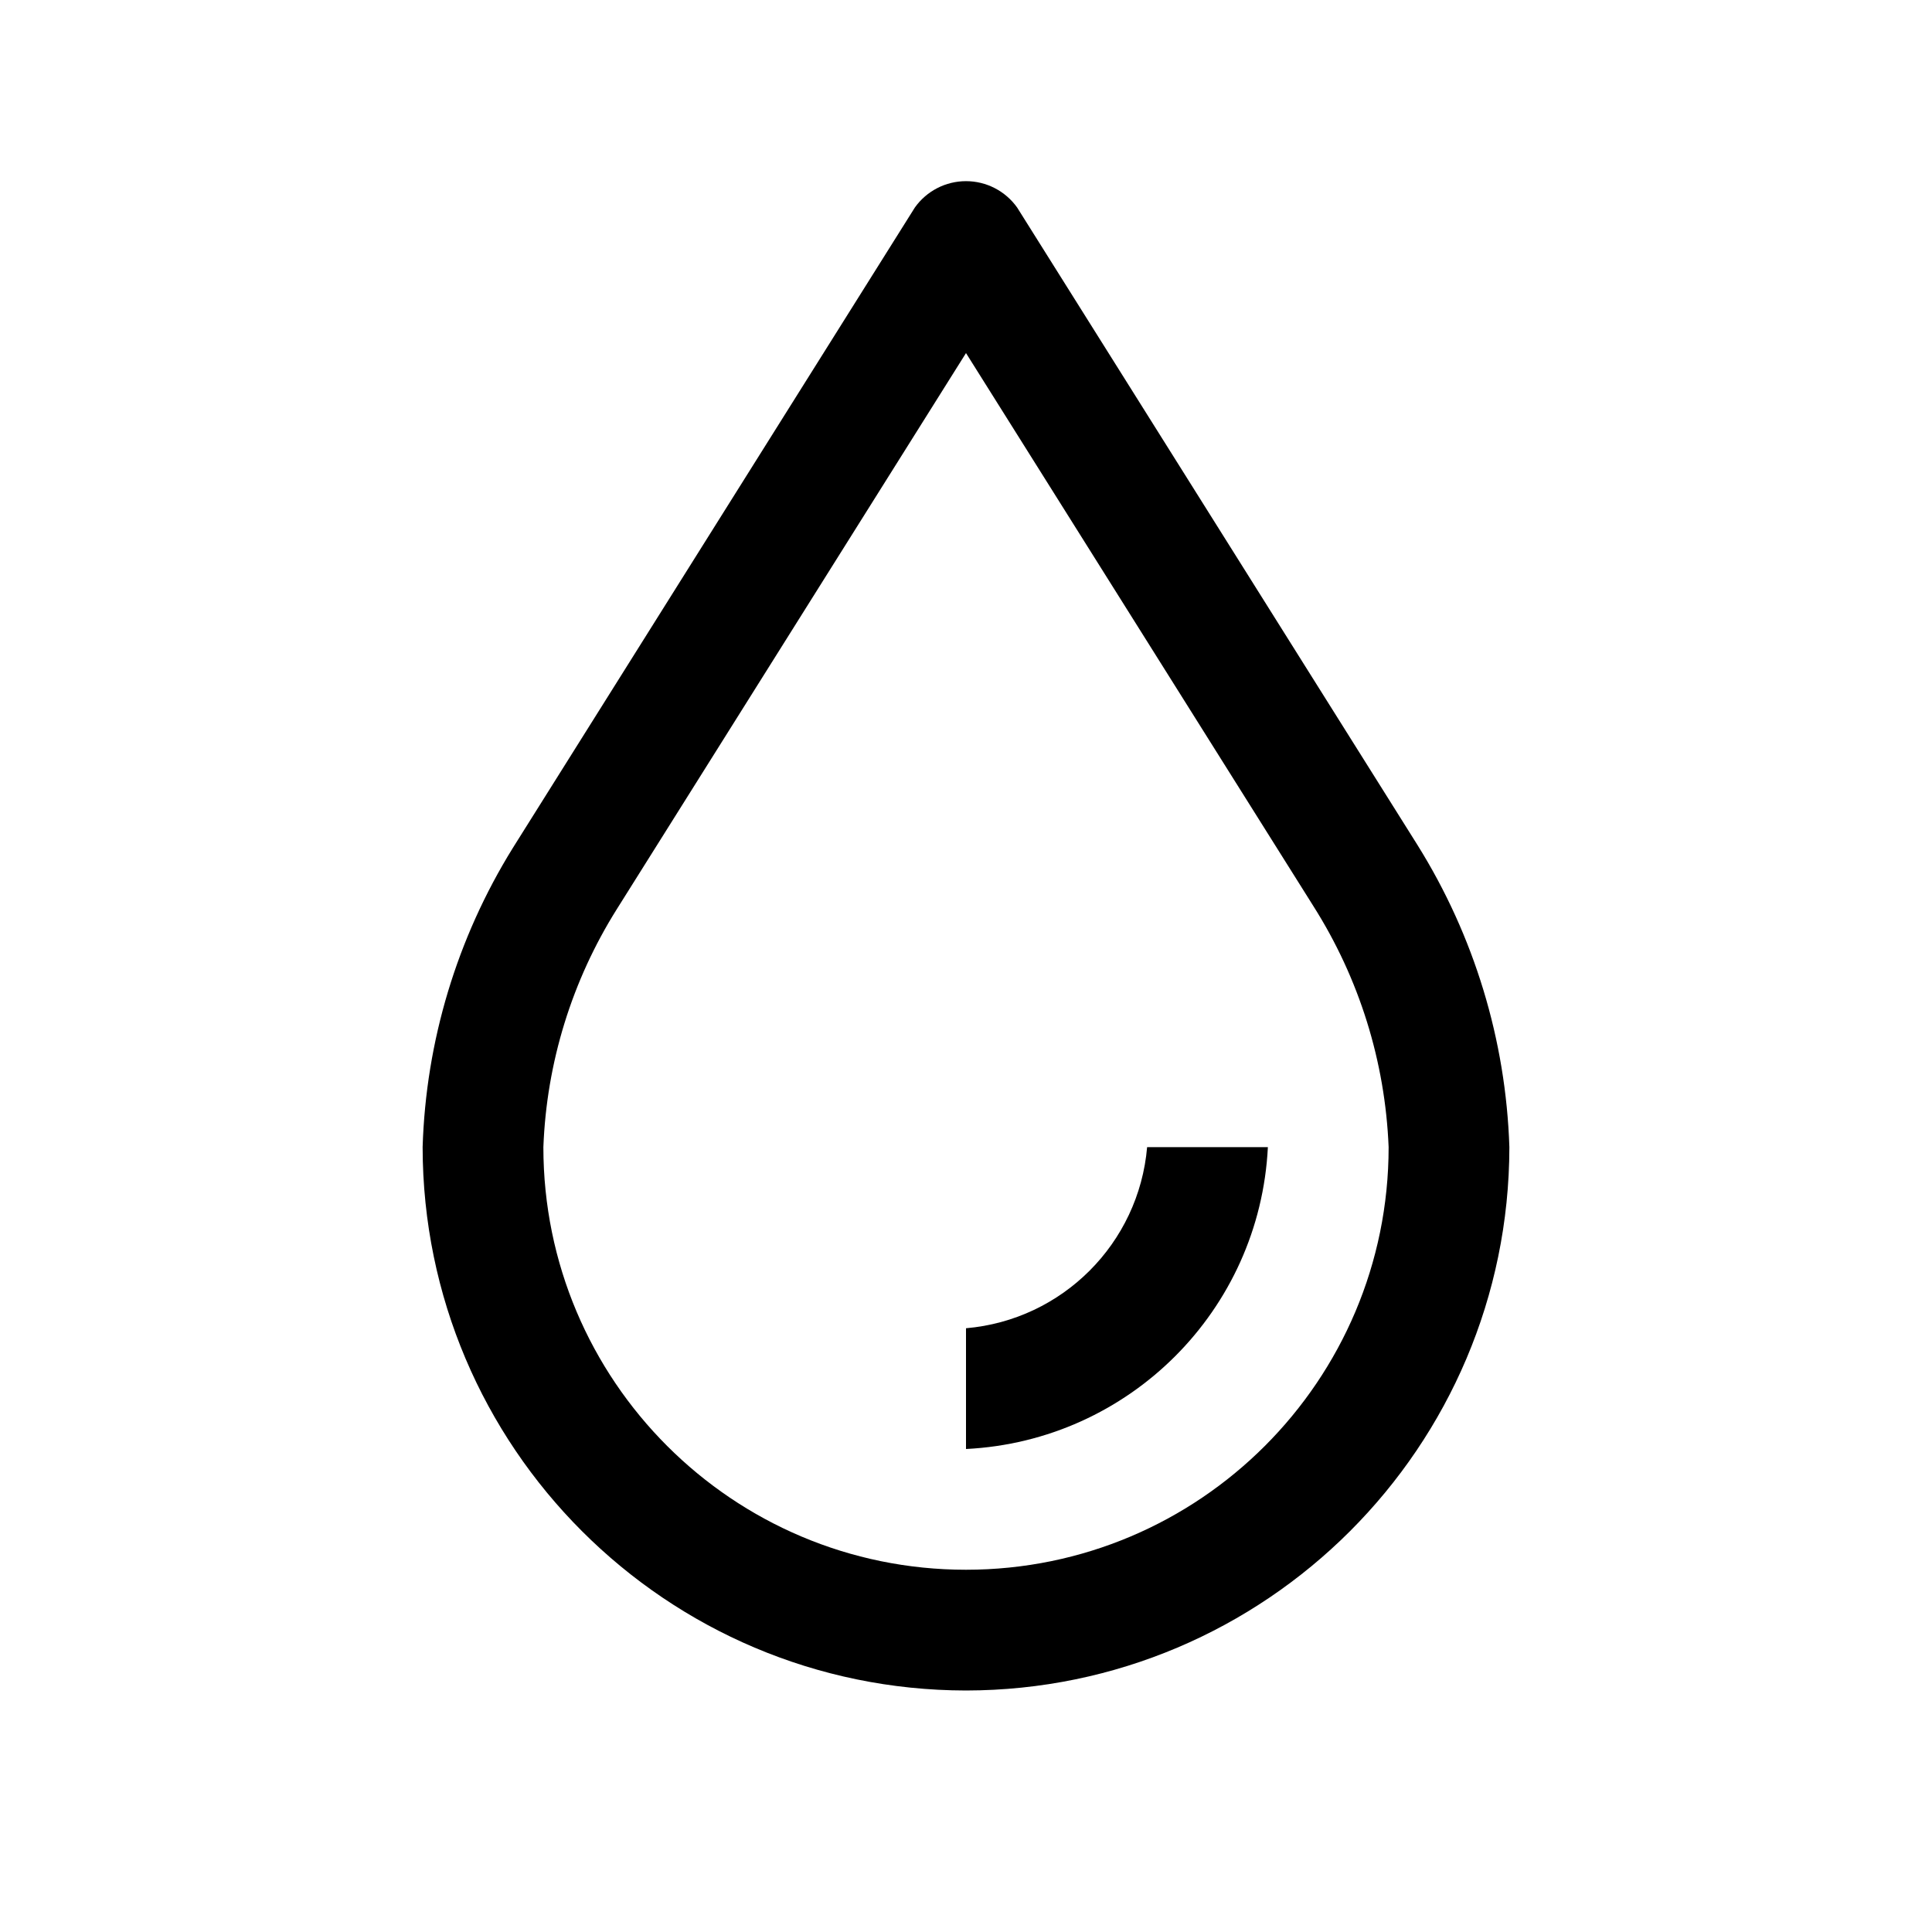
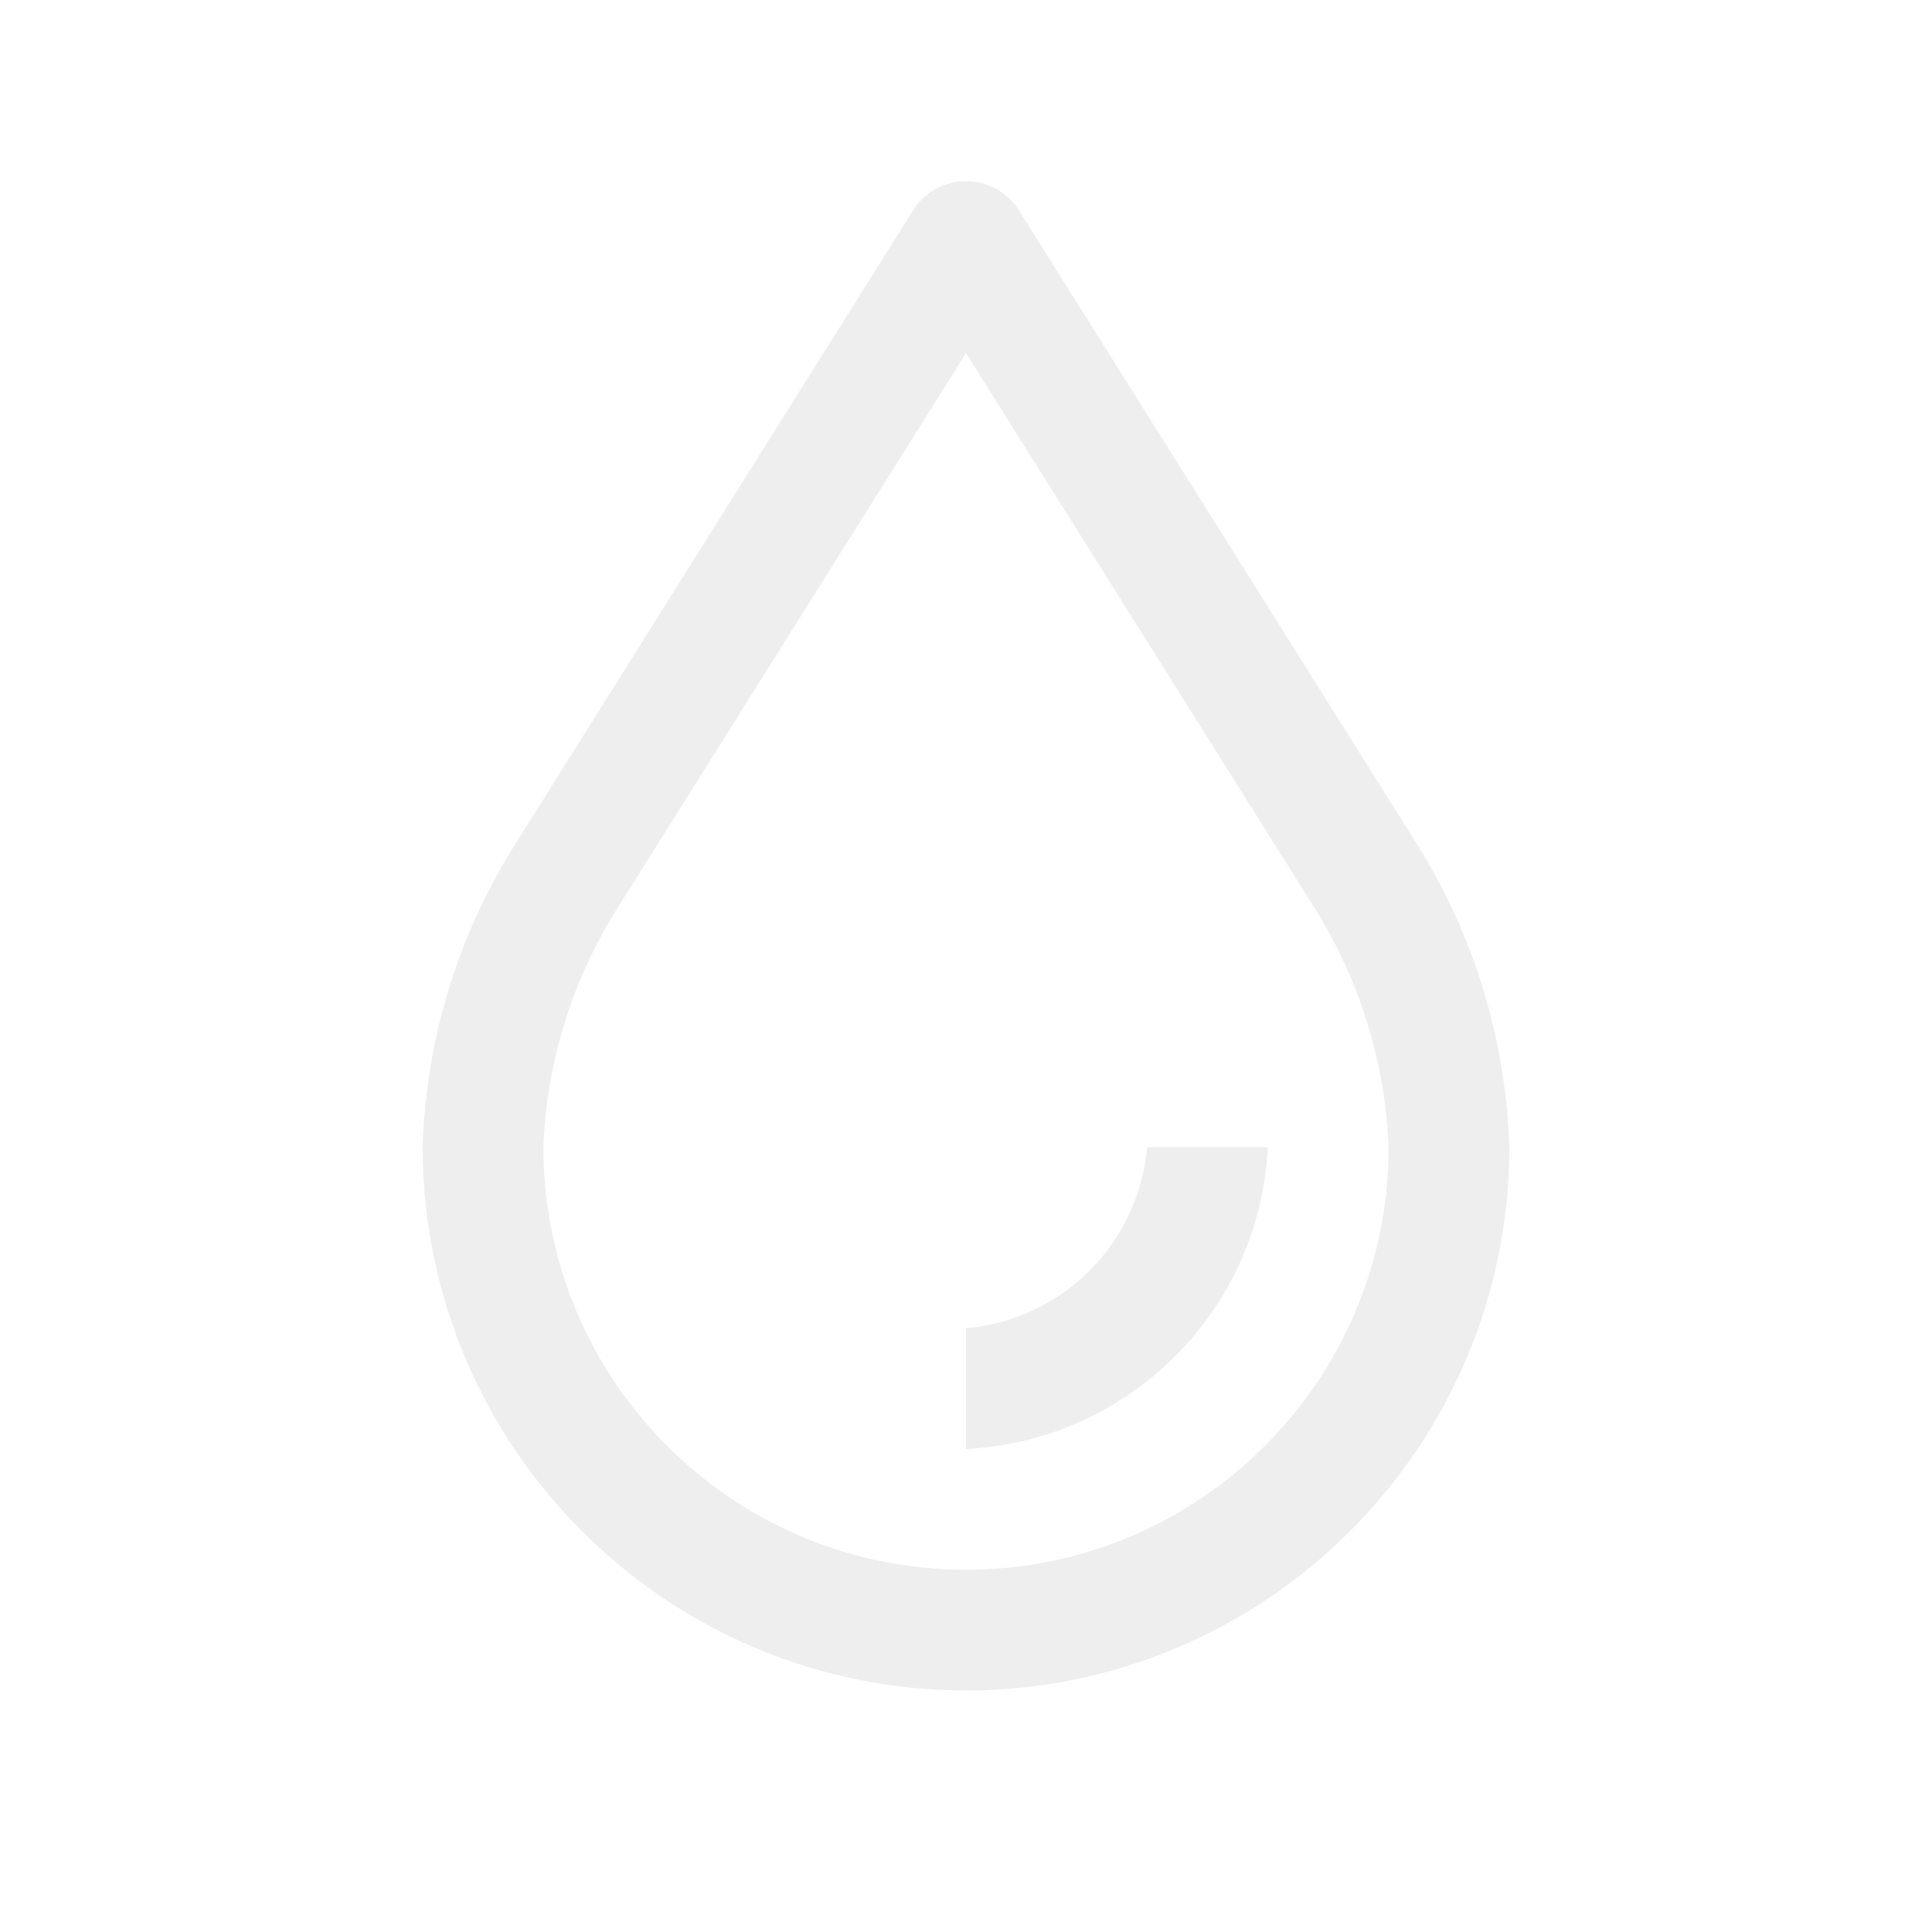
- <svg xmlns="http://www.w3.org/2000/svg" fill="#000000" width="256px" height="256px" viewBox="0 0 32 32" id="icon">
+ <svg xmlns="http://www.w3.org/2000/svg" fill="#eeeeee" width="256px" height="256px" viewBox="0 0 32 32" id="icon">
  <g id="SVGRepo_bgCarrier" stroke-width="0" />
  <g id="SVGRepo_iconCarrier">
    <defs>
      <style> .cls-1 { fill: none; } </style>
    </defs>
    <path d="M16,24V22a3.296,3.296,0,0,0,3-3h2A5.267,5.267,0,0,1,16,24Z" />
    <path d="M16,28a9.011,9.011,0,0,1-9-9,9.984,9.984,0,0,1,1.494-4.955L15.153,3.437a1.04,1.04,0,0,1,1.694,0l6.629,10.556A10.063,10.063,0,0,1,25,19,9.011,9.011,0,0,1,16,28ZM16,5.848l-5.782,9.208A7.977,7.977,0,0,0,9,19a7,7,0,0,0,14,0,8.062,8.062,0,0,0-1.248-3.995Z" />
    <rect id="_Transparent_Rectangle_" data-name="&lt;Transparent Rectangle&gt;" class="cls-1" width="32" height="32" />
  </g>
</svg>
